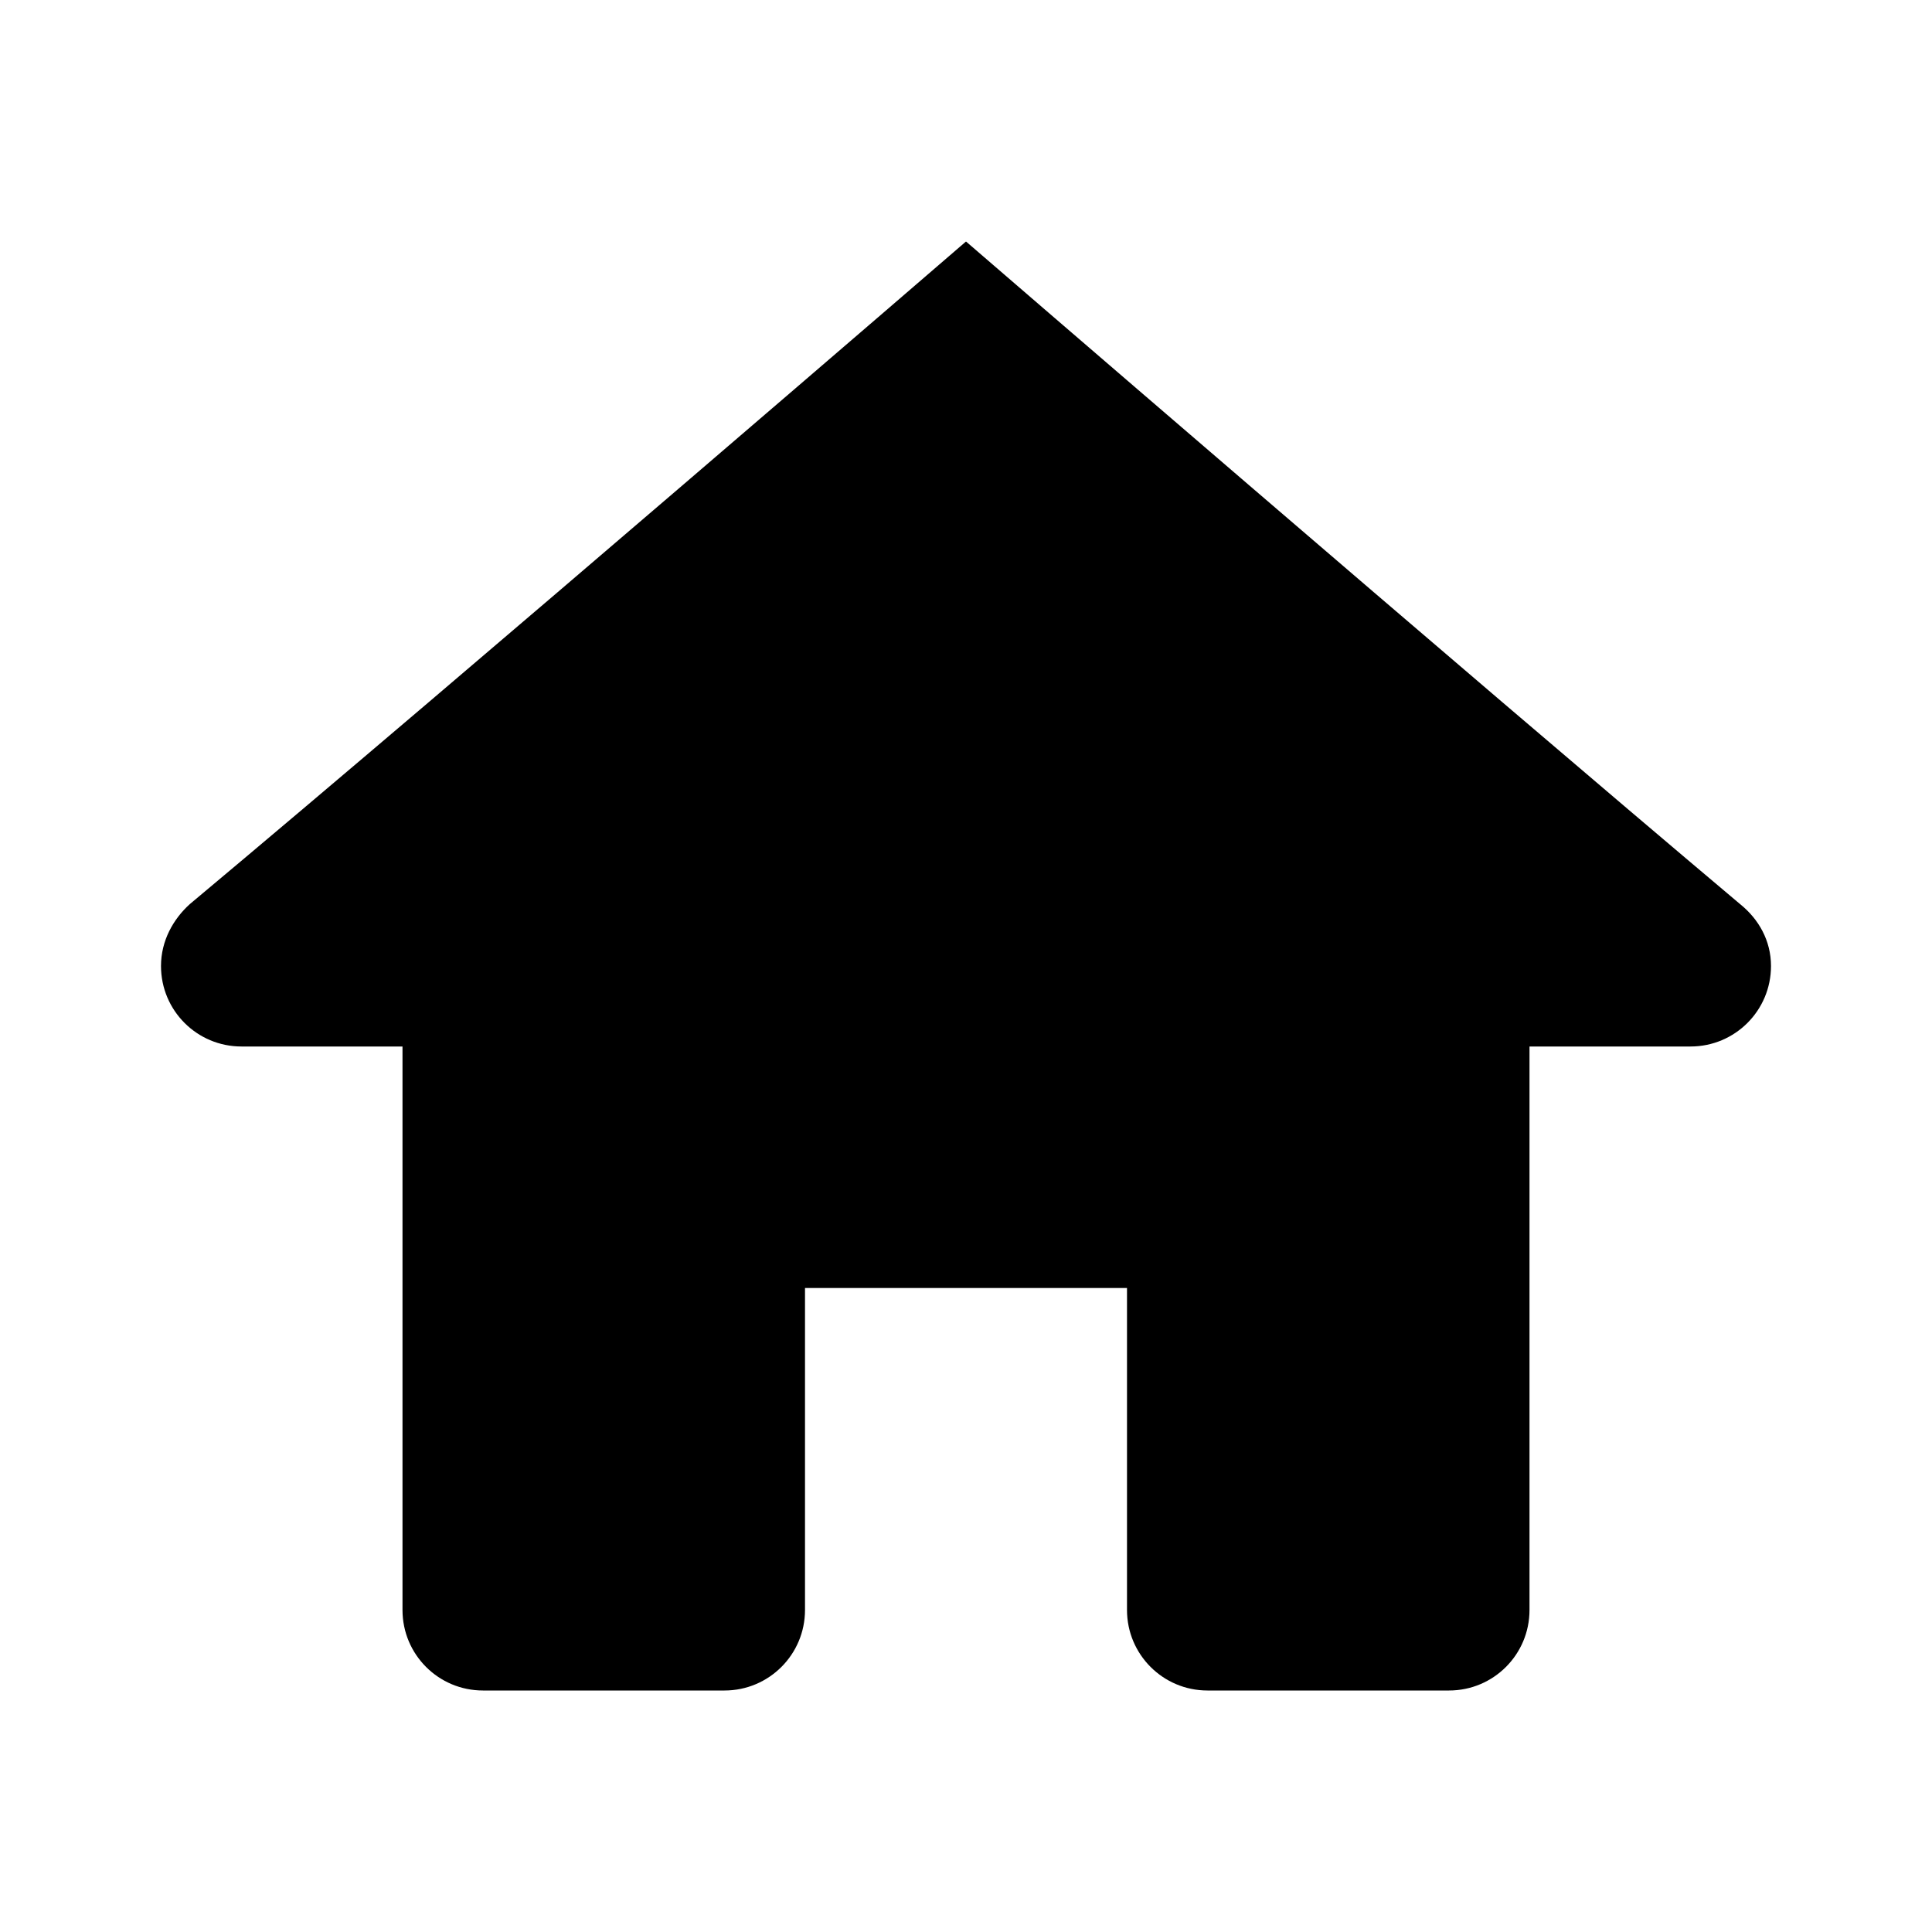
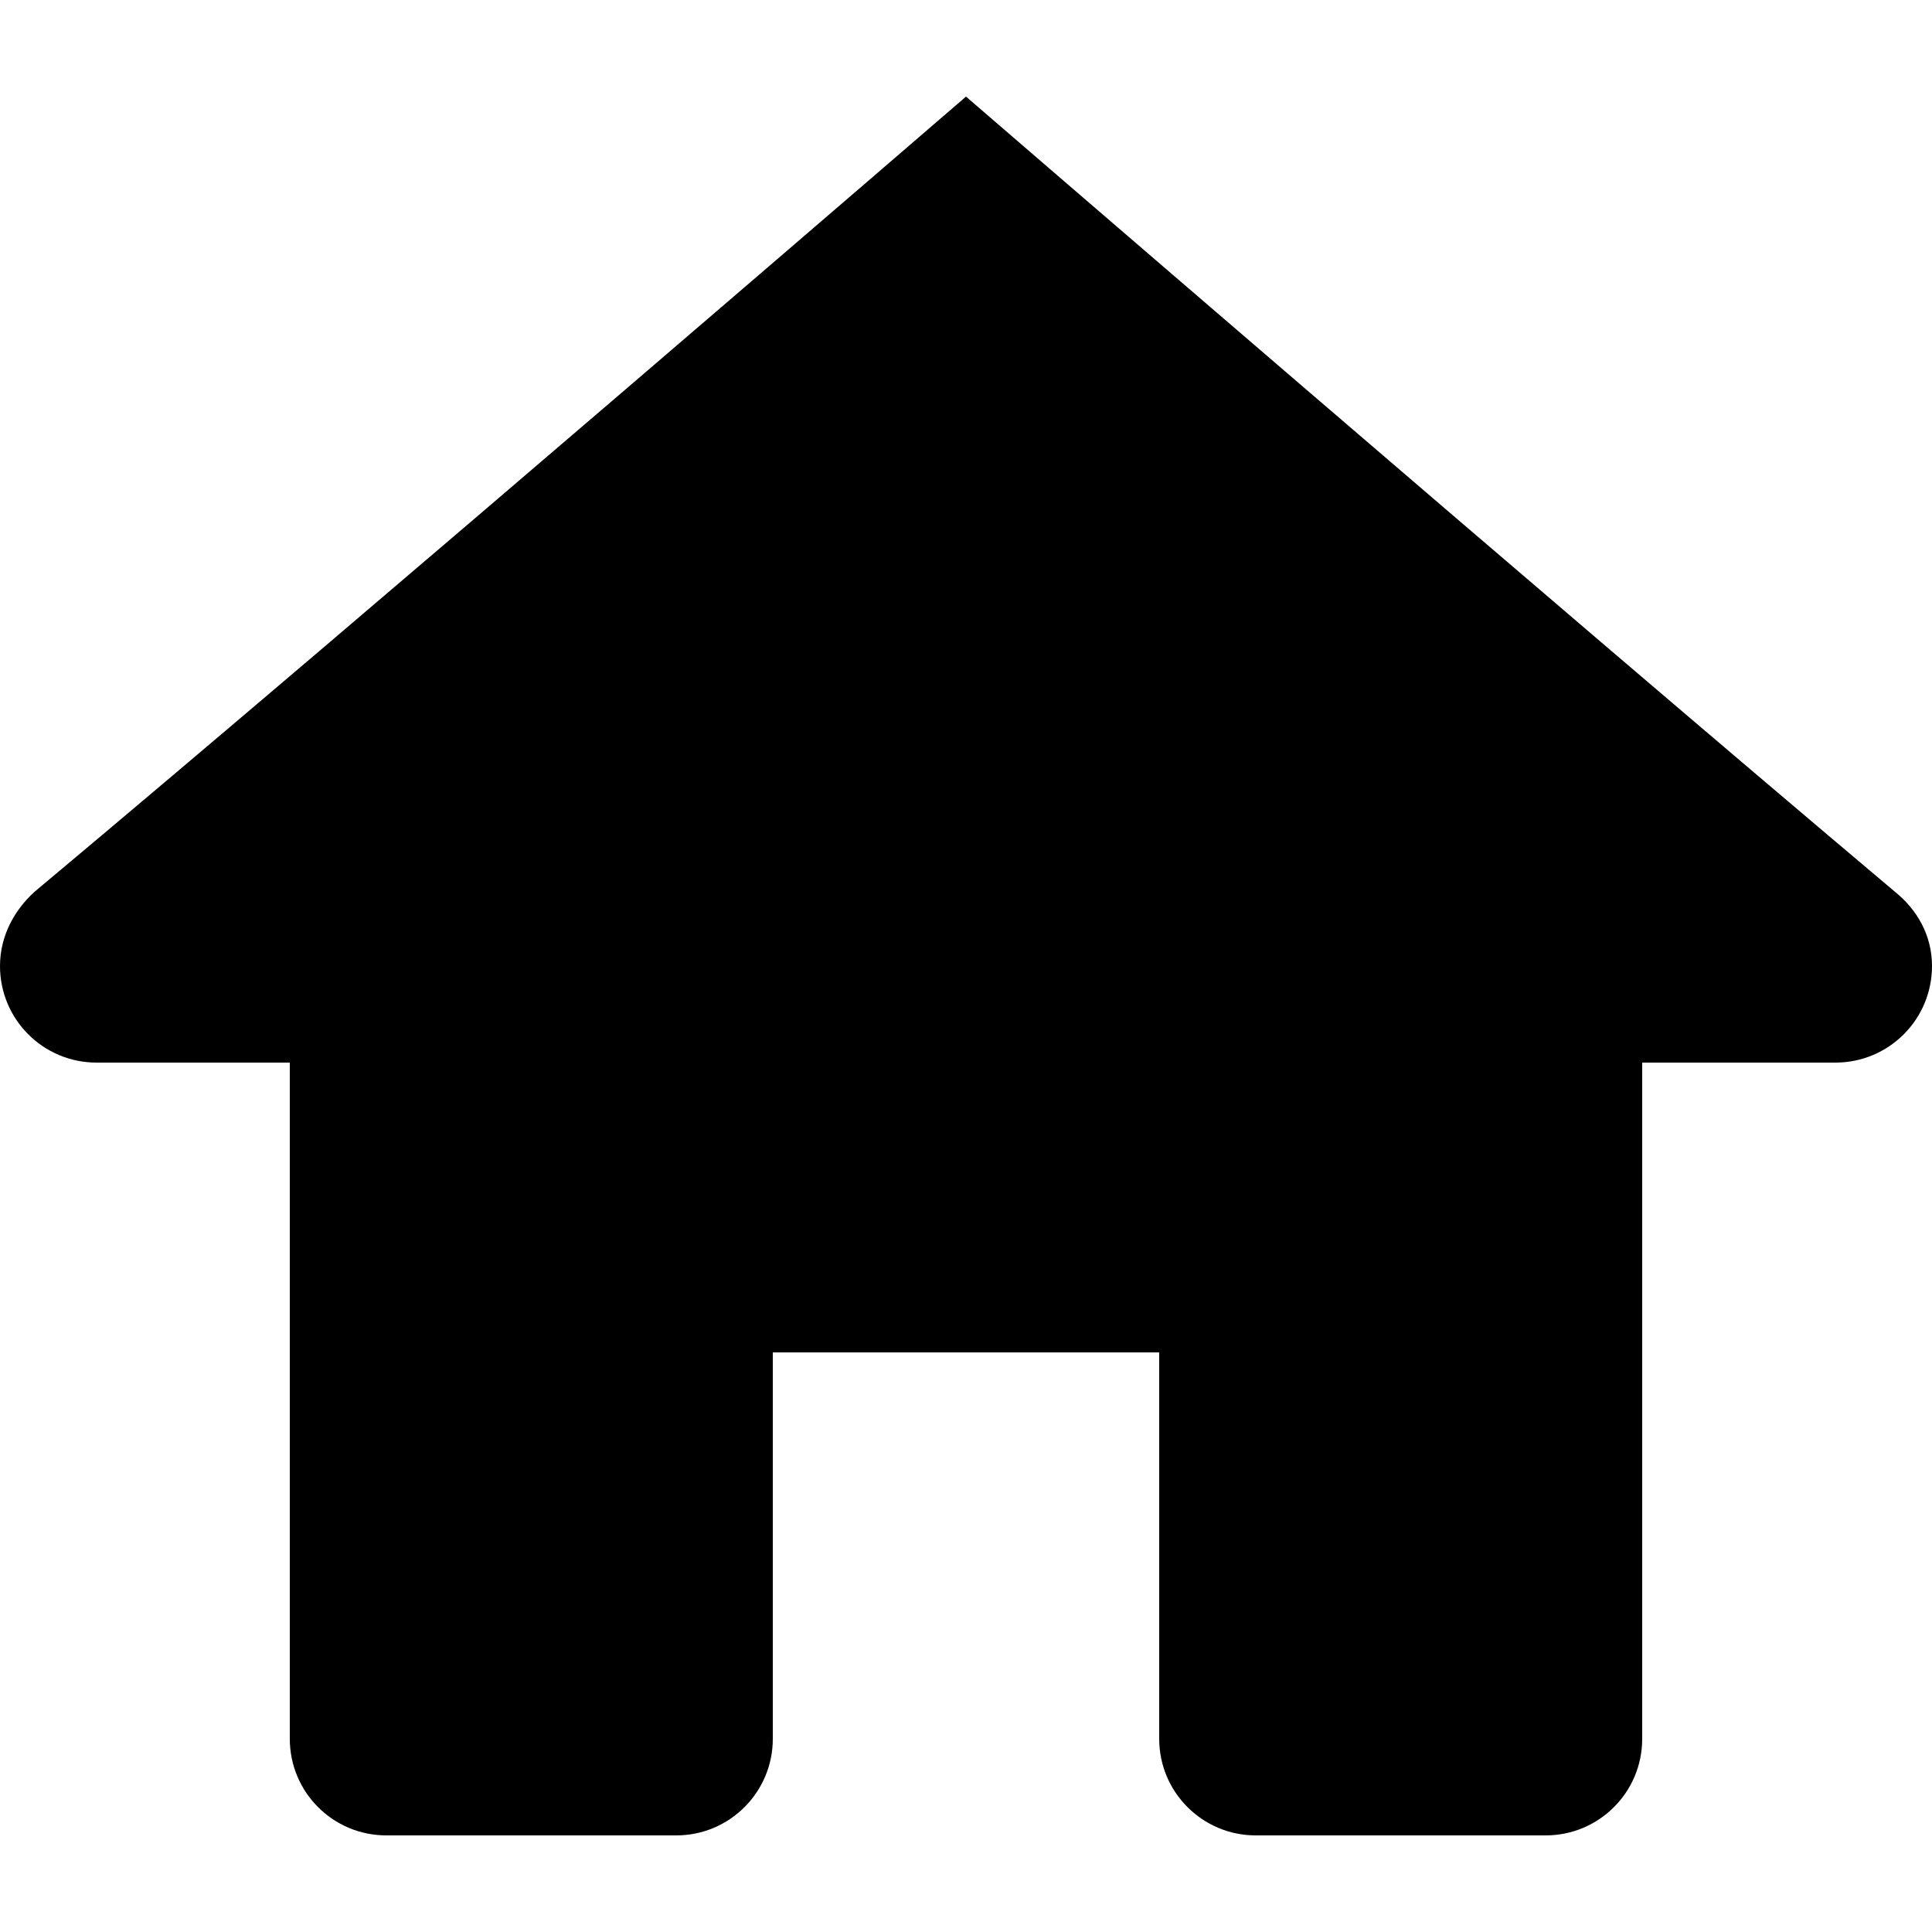
- <svg xmlns="http://www.w3.org/2000/svg" baseProfile="tiny" height="24px" id="Layer_1" version="1.2" viewBox="0 0 24 24" width="24px" xml:space="preserve">
+ <svg xmlns="http://www.w3.org/2000/svg" baseProfile="tiny" height="24px" id="Layer_1" version="1.2" viewBox="2 2 20 20" width="24px" xml:space="preserve">
  <path d="M12,3c0,0-6.186,5.34-9.643,8.232C2.154,11.416,2,11.684,2,12c0,0.553,0.447,1,1,1h2v7c0,0.553,0.447,1,1,1h3  c0.553,0,1-0.448,1-1v-4h4v4c0,0.552,0.447,1,1,1h3c0.553,0,1-0.447,1-1v-7h2c0.553,0,1-0.447,1-1c0-0.316-0.154-0.584-0.383-0.768  C18.184,8.34,12,3,12,3z" />
</svg>
